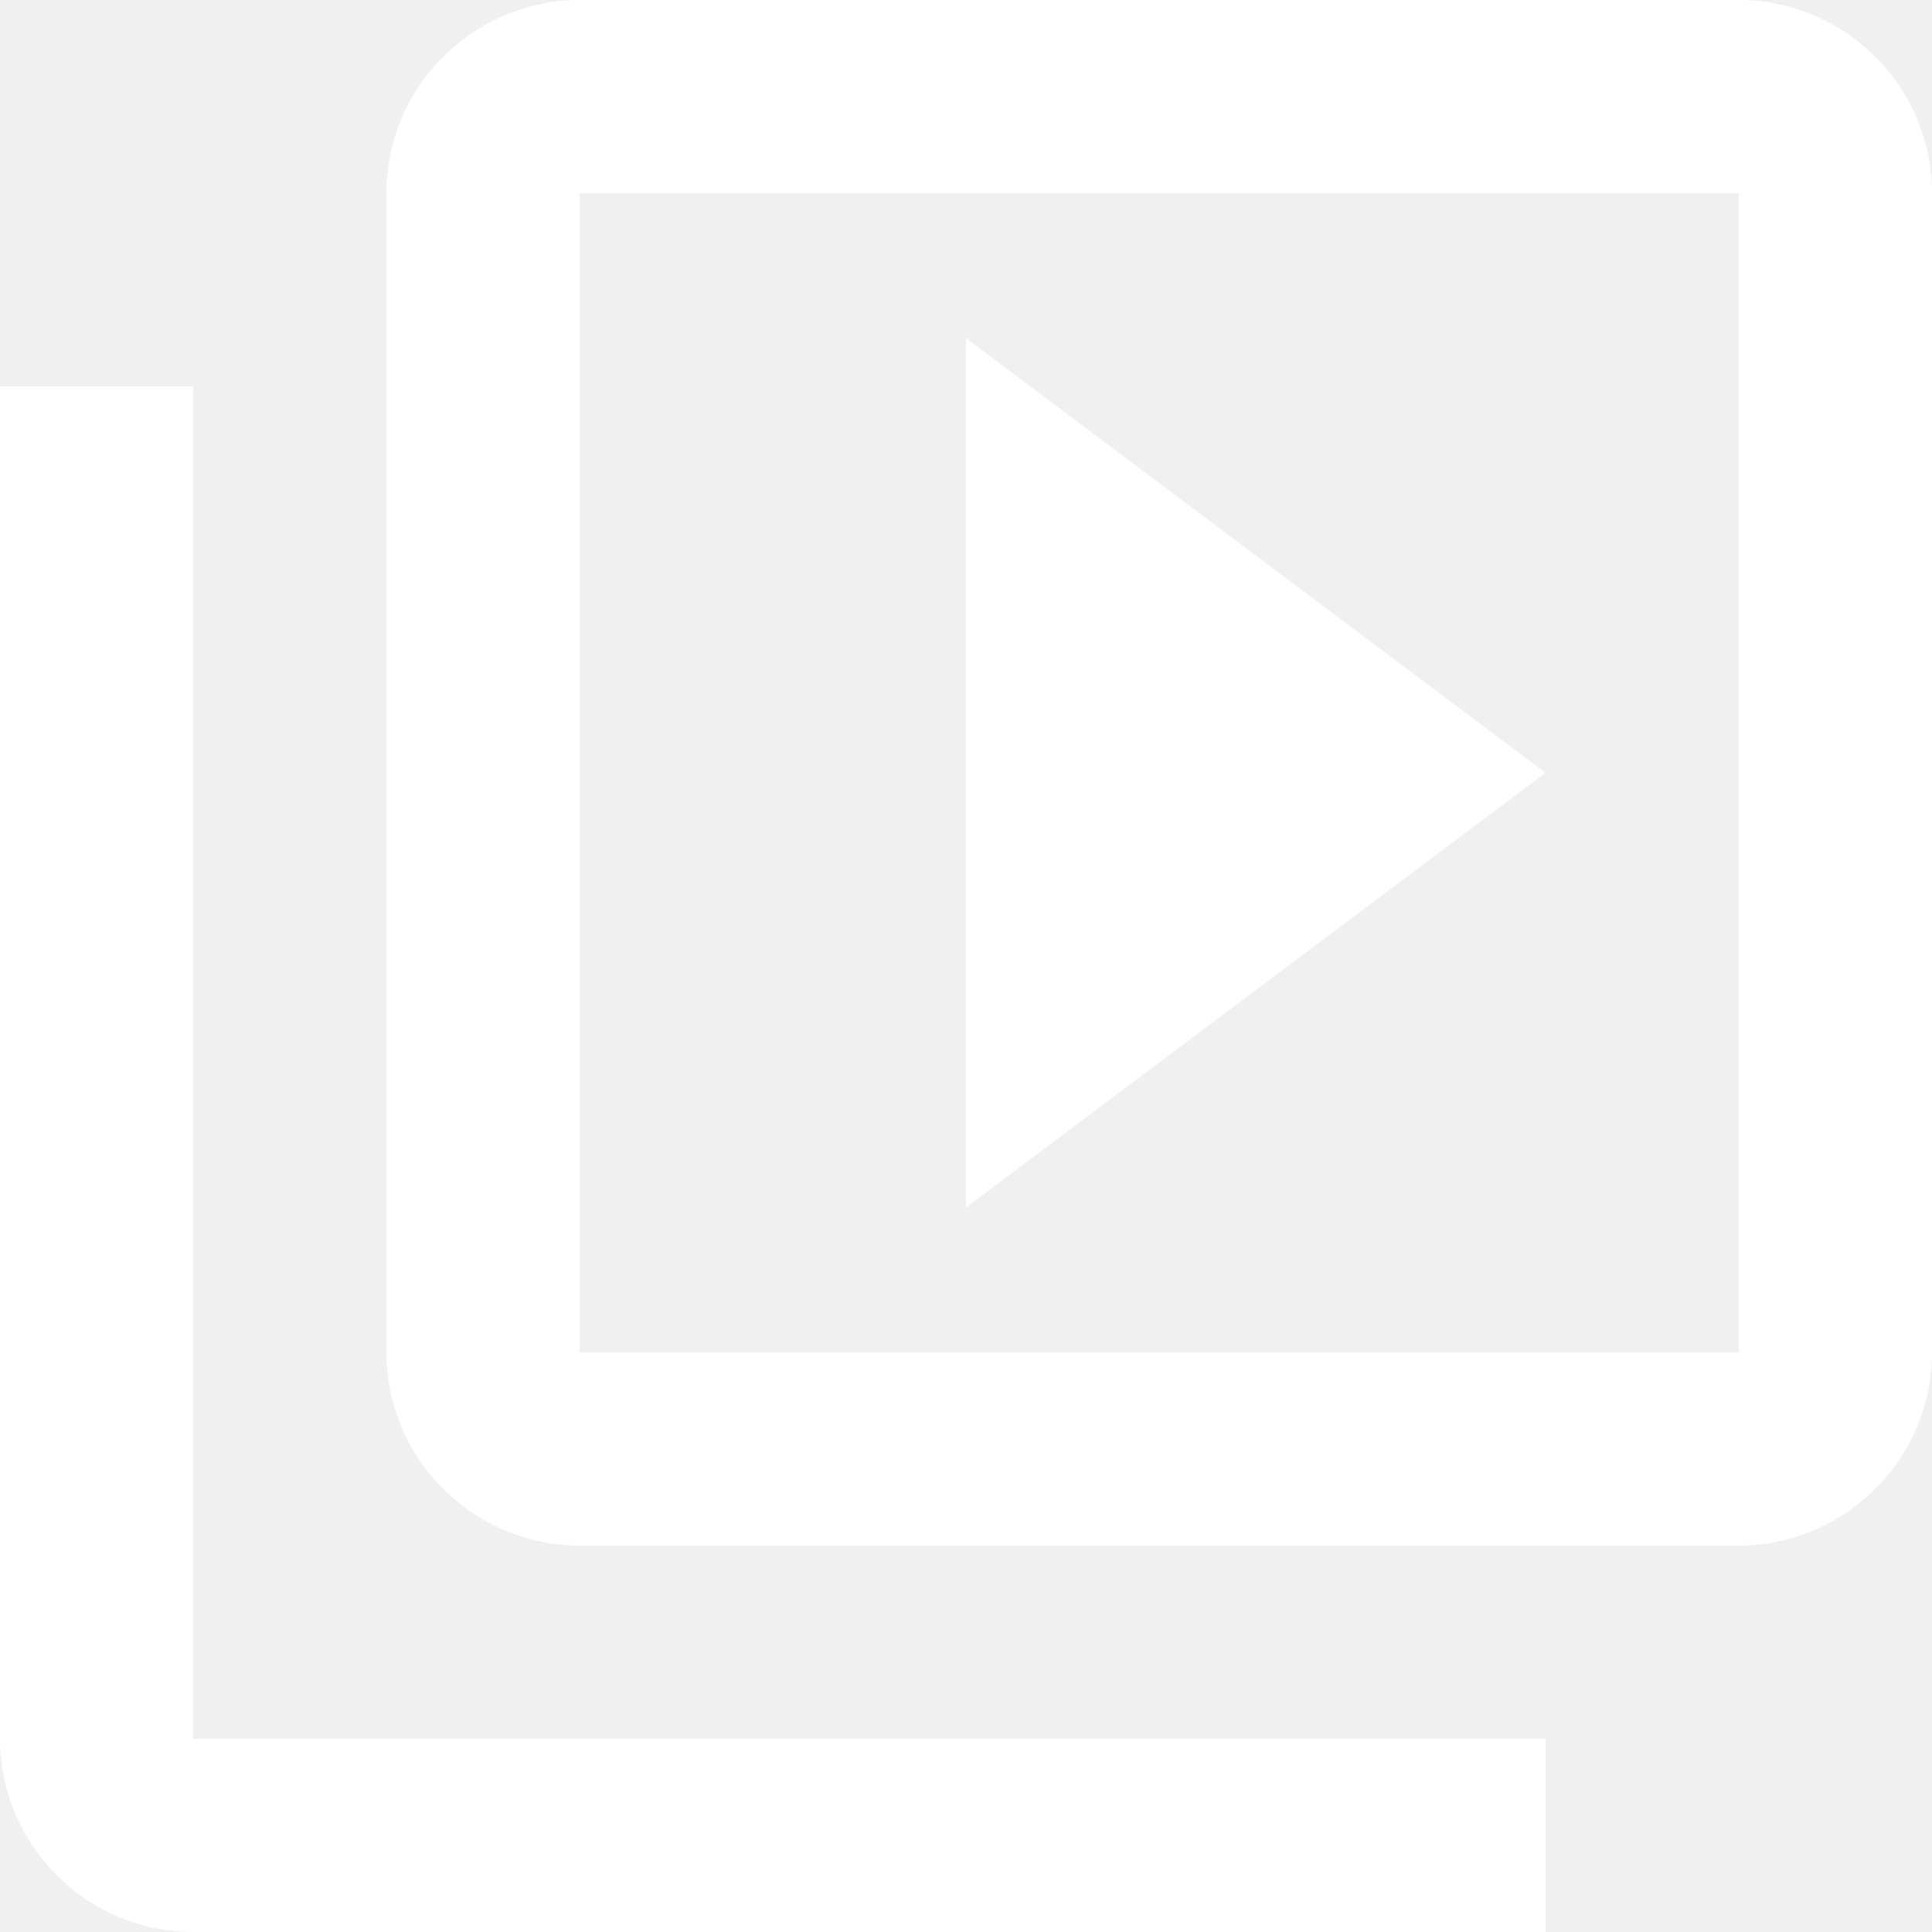
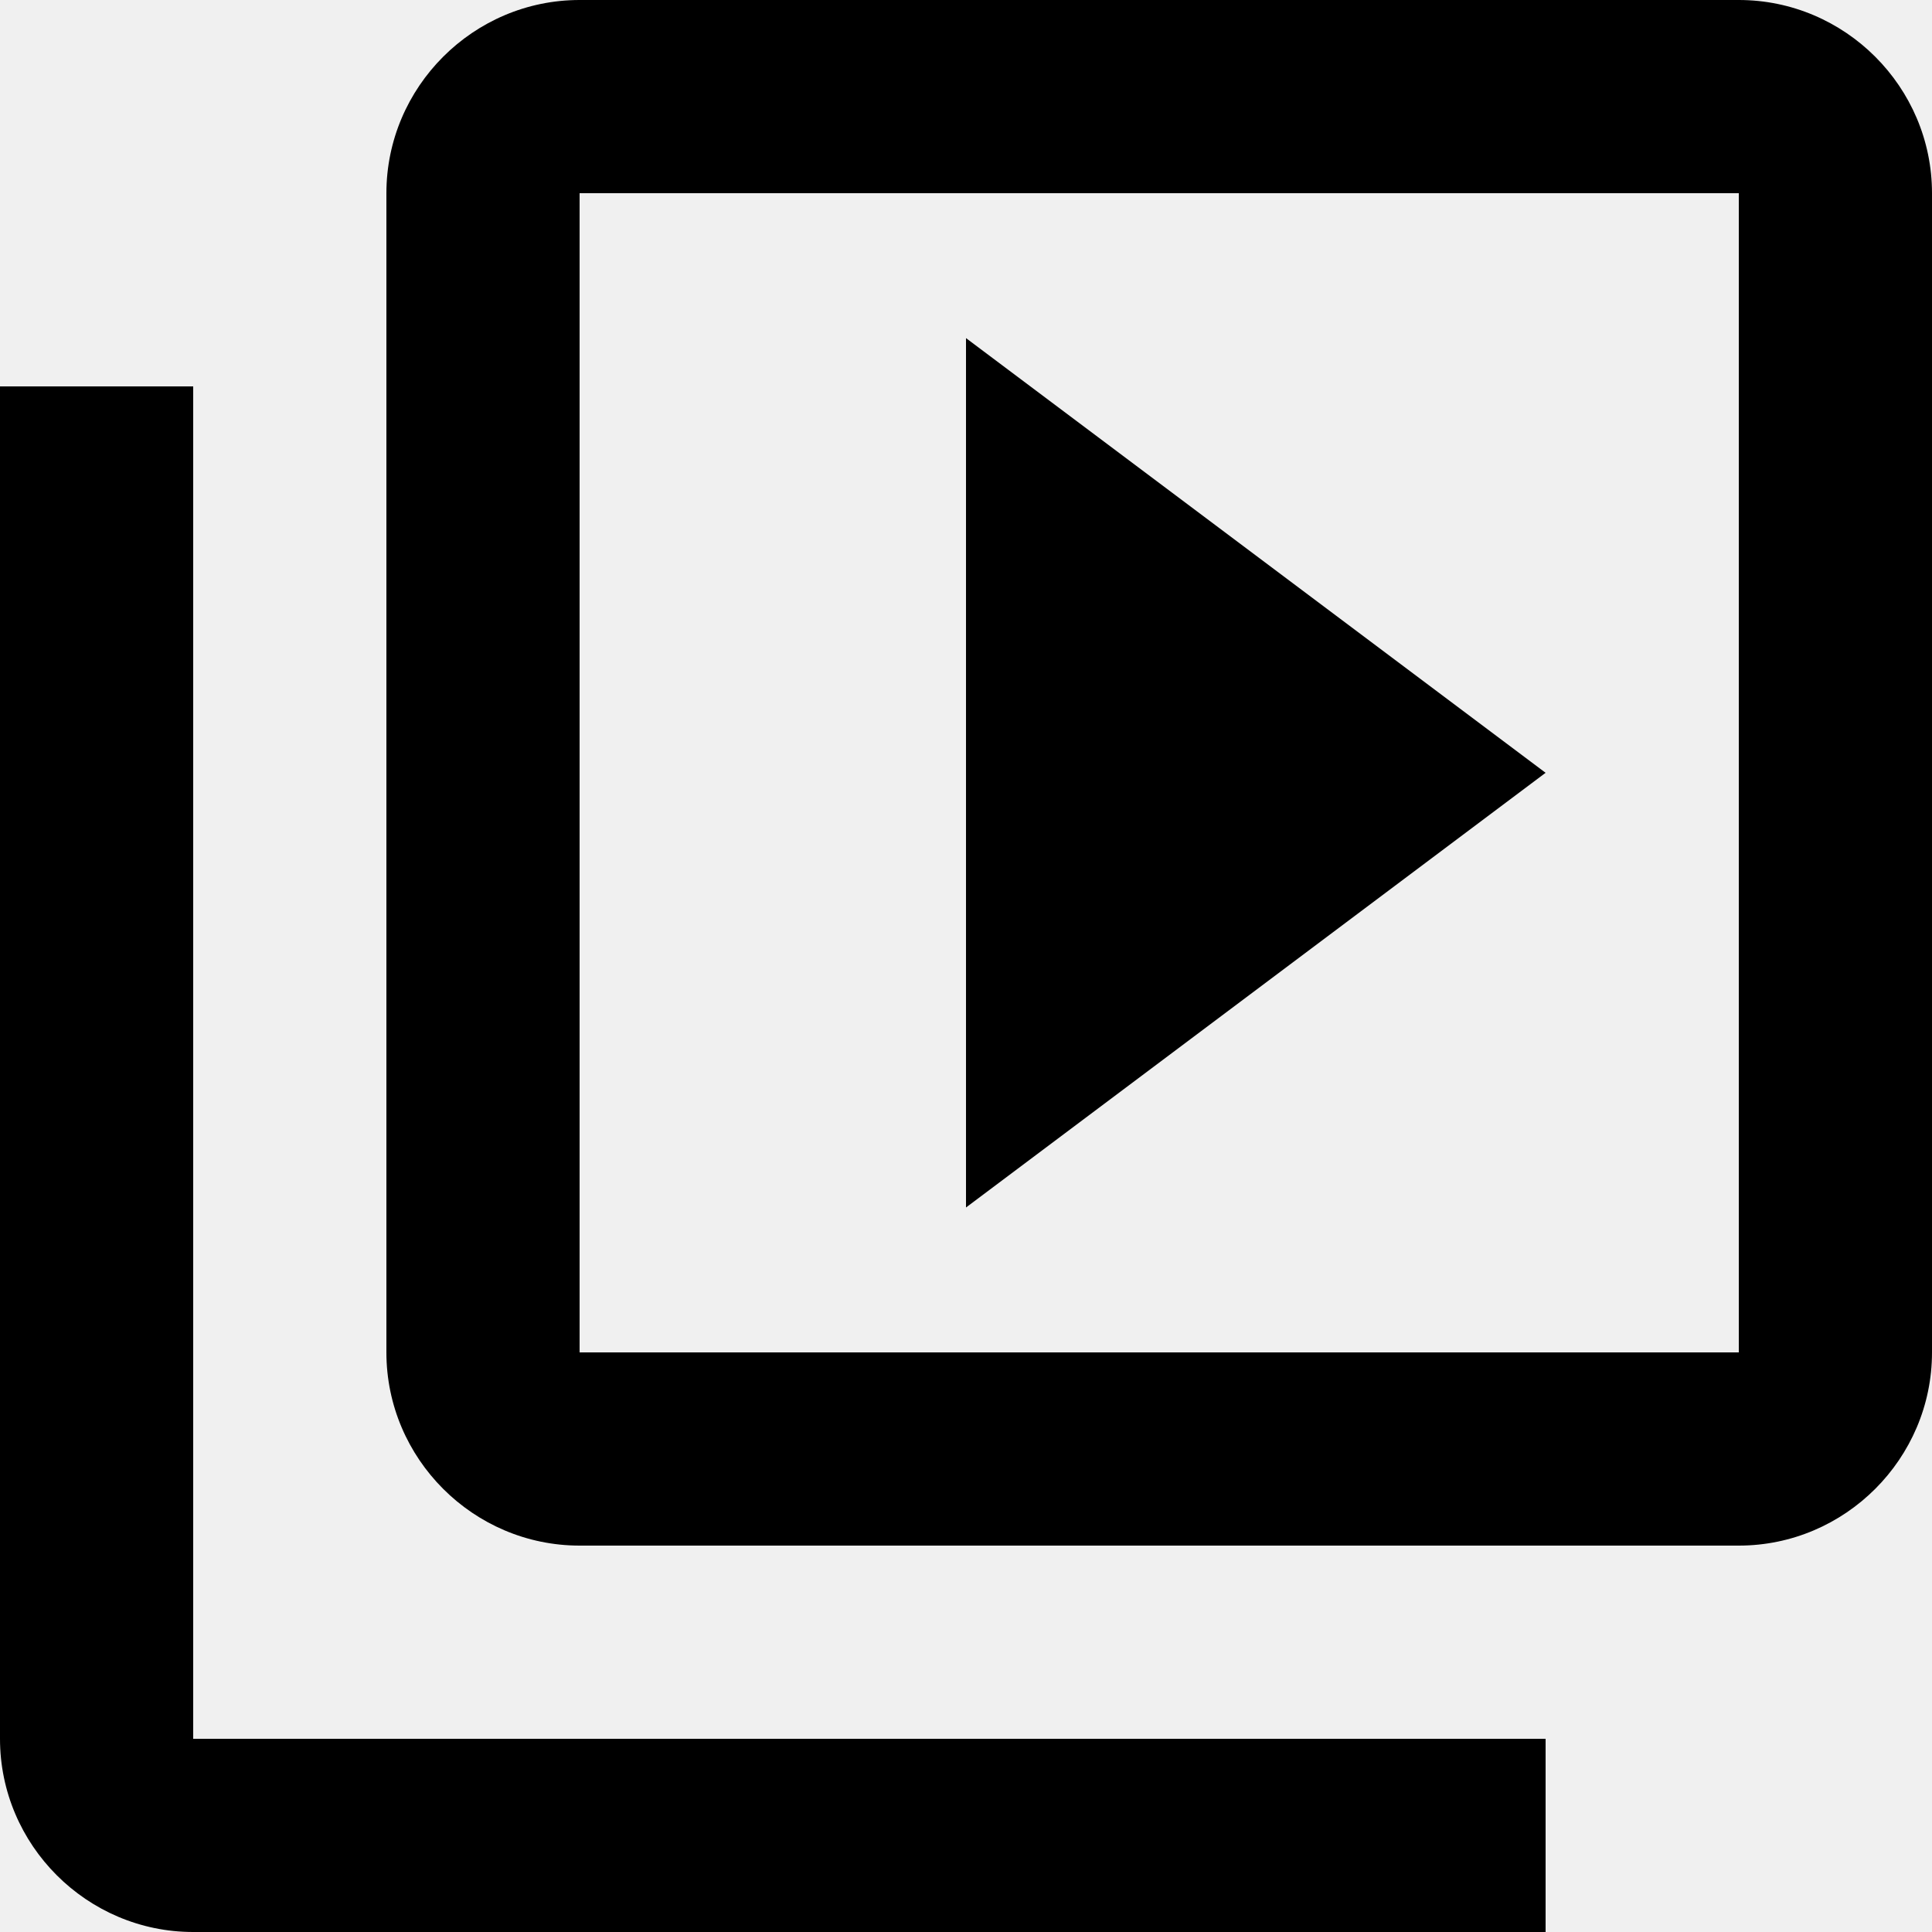
- <svg xmlns="http://www.w3.org/2000/svg" width="20" height="20" fill="none" class="">
-   <path fill="#fff" d="M2 4H0v14c0 1.1.9 2 2 2h14v-2H2V4Zm16-4H6C4.9 0 4 .9 4 2v12c0 1.1.9 2 2 2h12c1.1 0 2-.9 2-2V2c0-1.1-.9-2-2-2Zm0 14H6V2h12v12ZM10 3.5v9L16 8l-6-4.5Z" />
+ <svg xmlns="http://www.w3.org/2000/svg" width="20" height="20" viewBox="0 0 20 20" fill="none">
+   <path d="M2 4H0V18C0 19.1 0.9 20 2 20H16V18H2V4ZM18 0H6C4.9 0 4 0.9 4 2V14C4 15.1 4.9 16 6 16H18C19.1 16 20 15.1 20 14V2C20 0.9 19.1 0 18 0ZM18 14H6V2H18V14ZM10 3.5V12.5L16 8L10 3.5Z" fill="currentColor" />
</svg>
